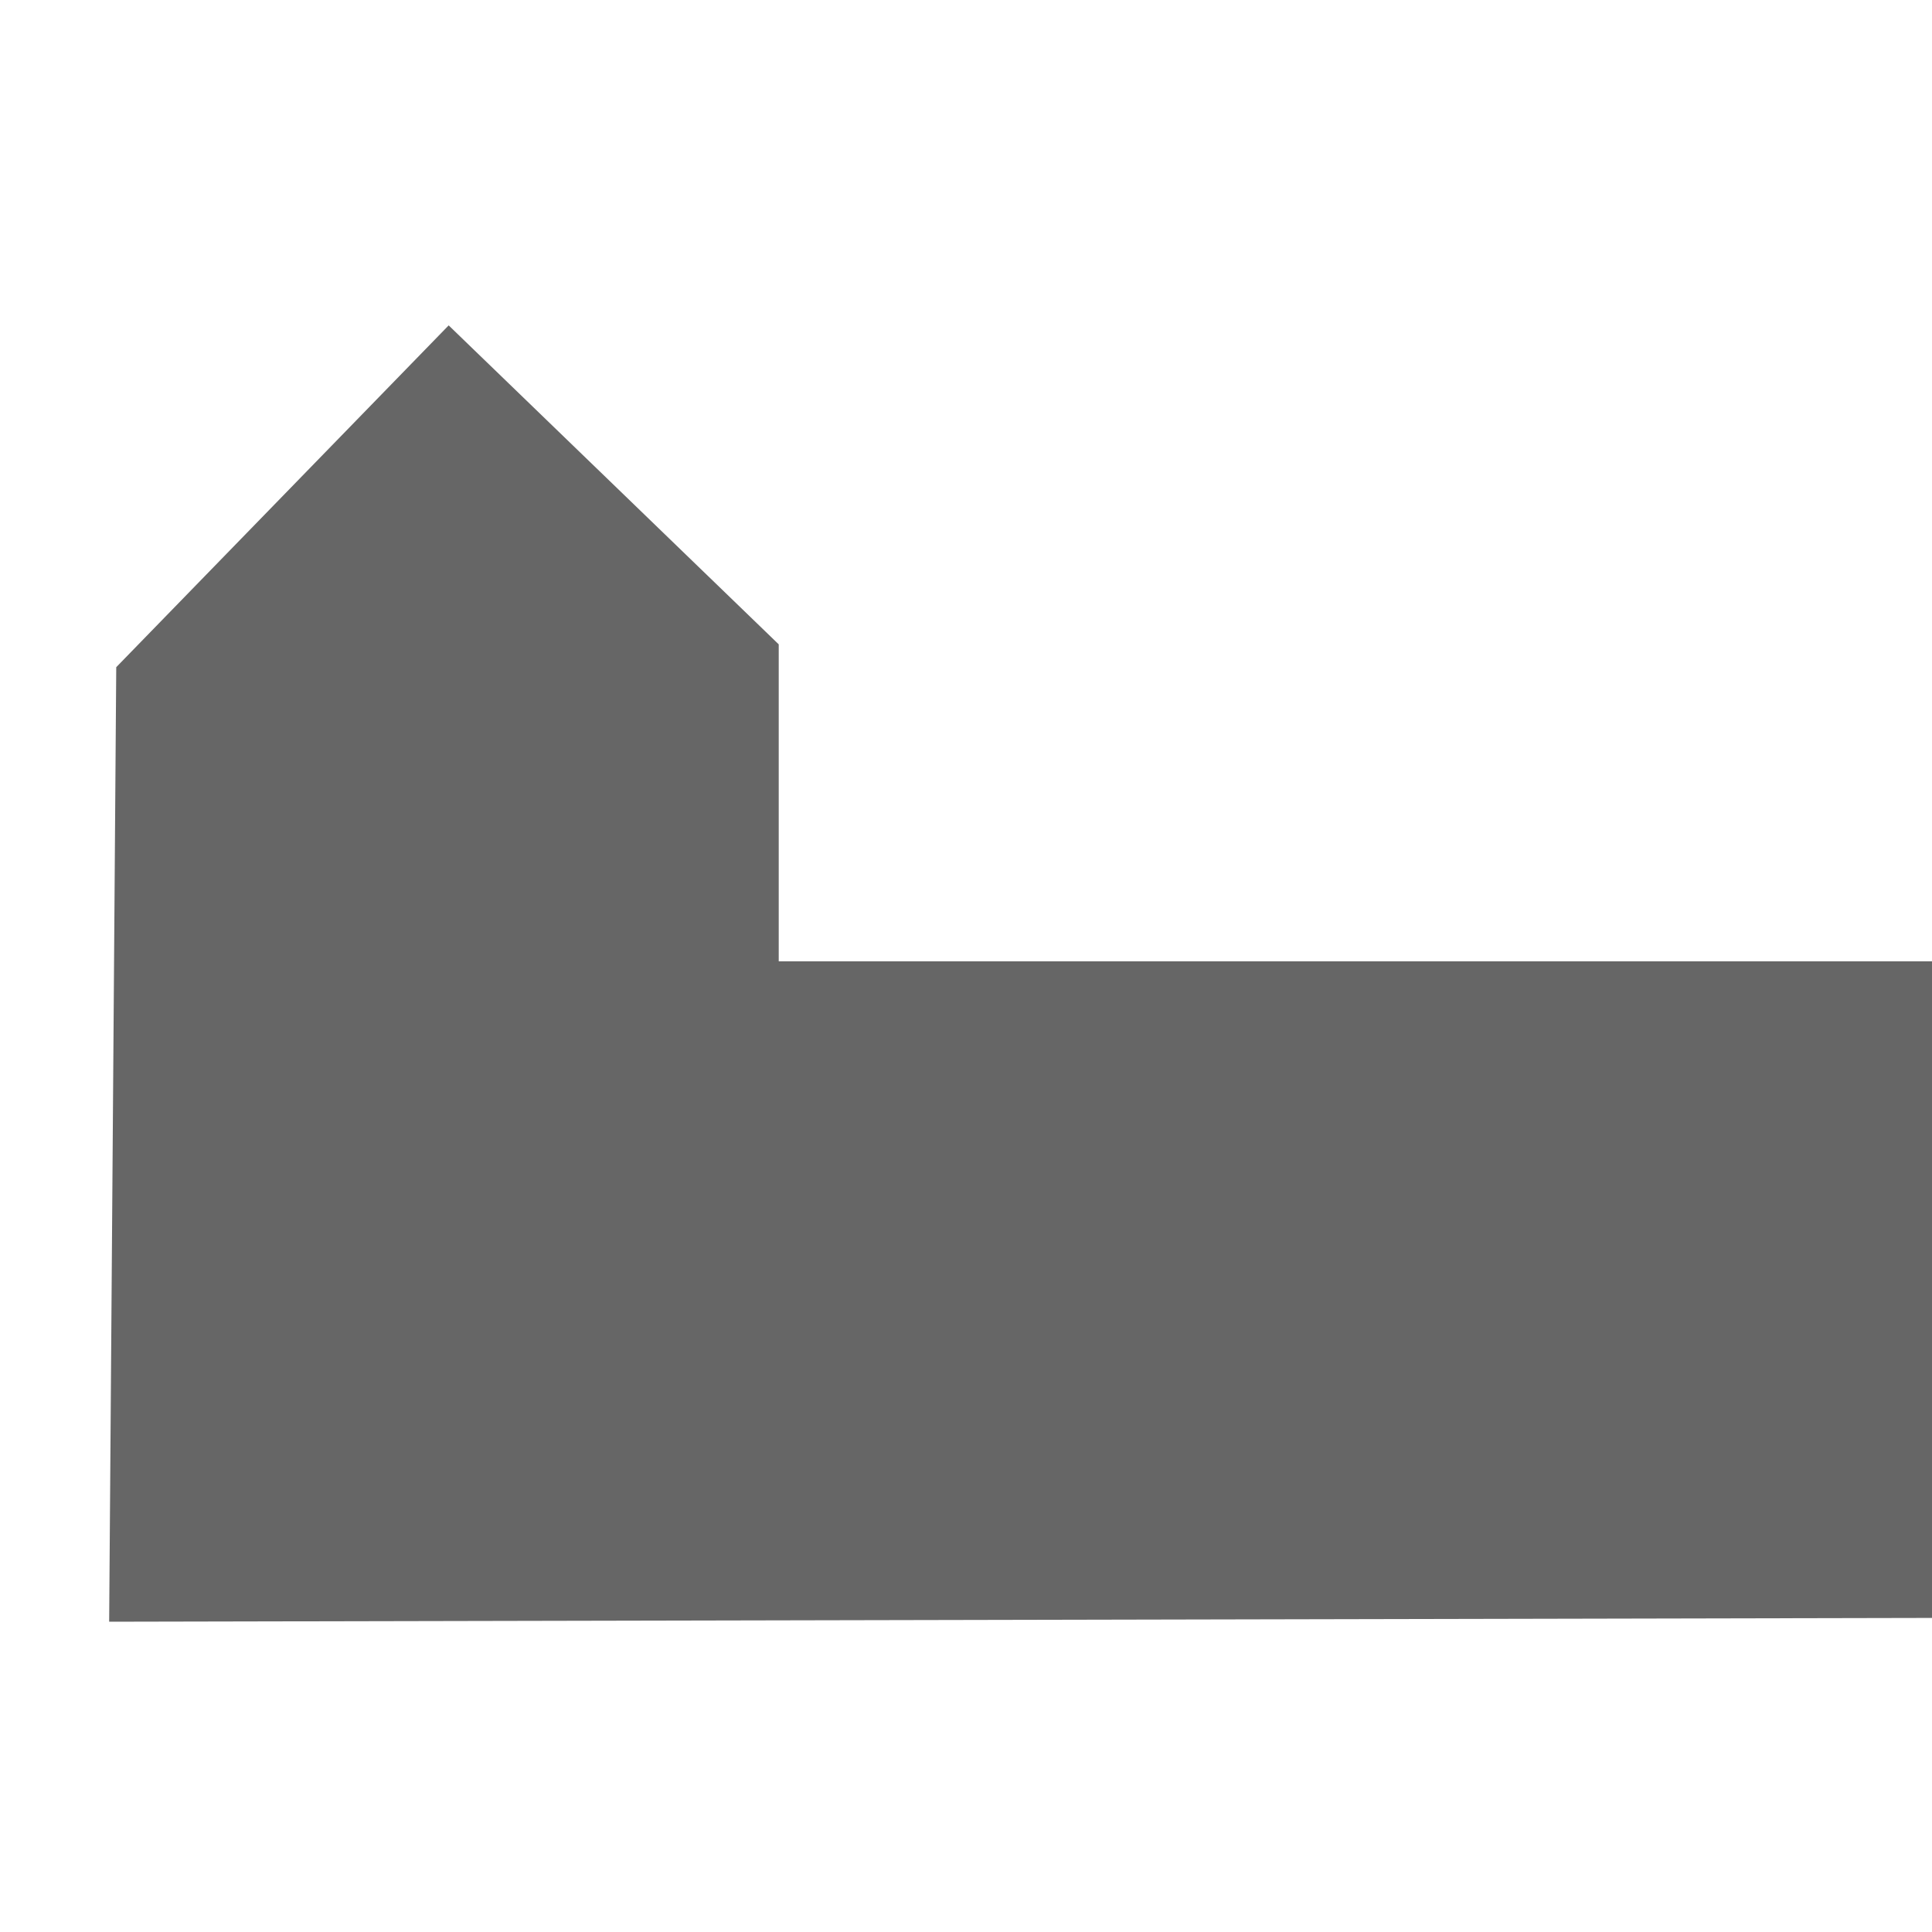
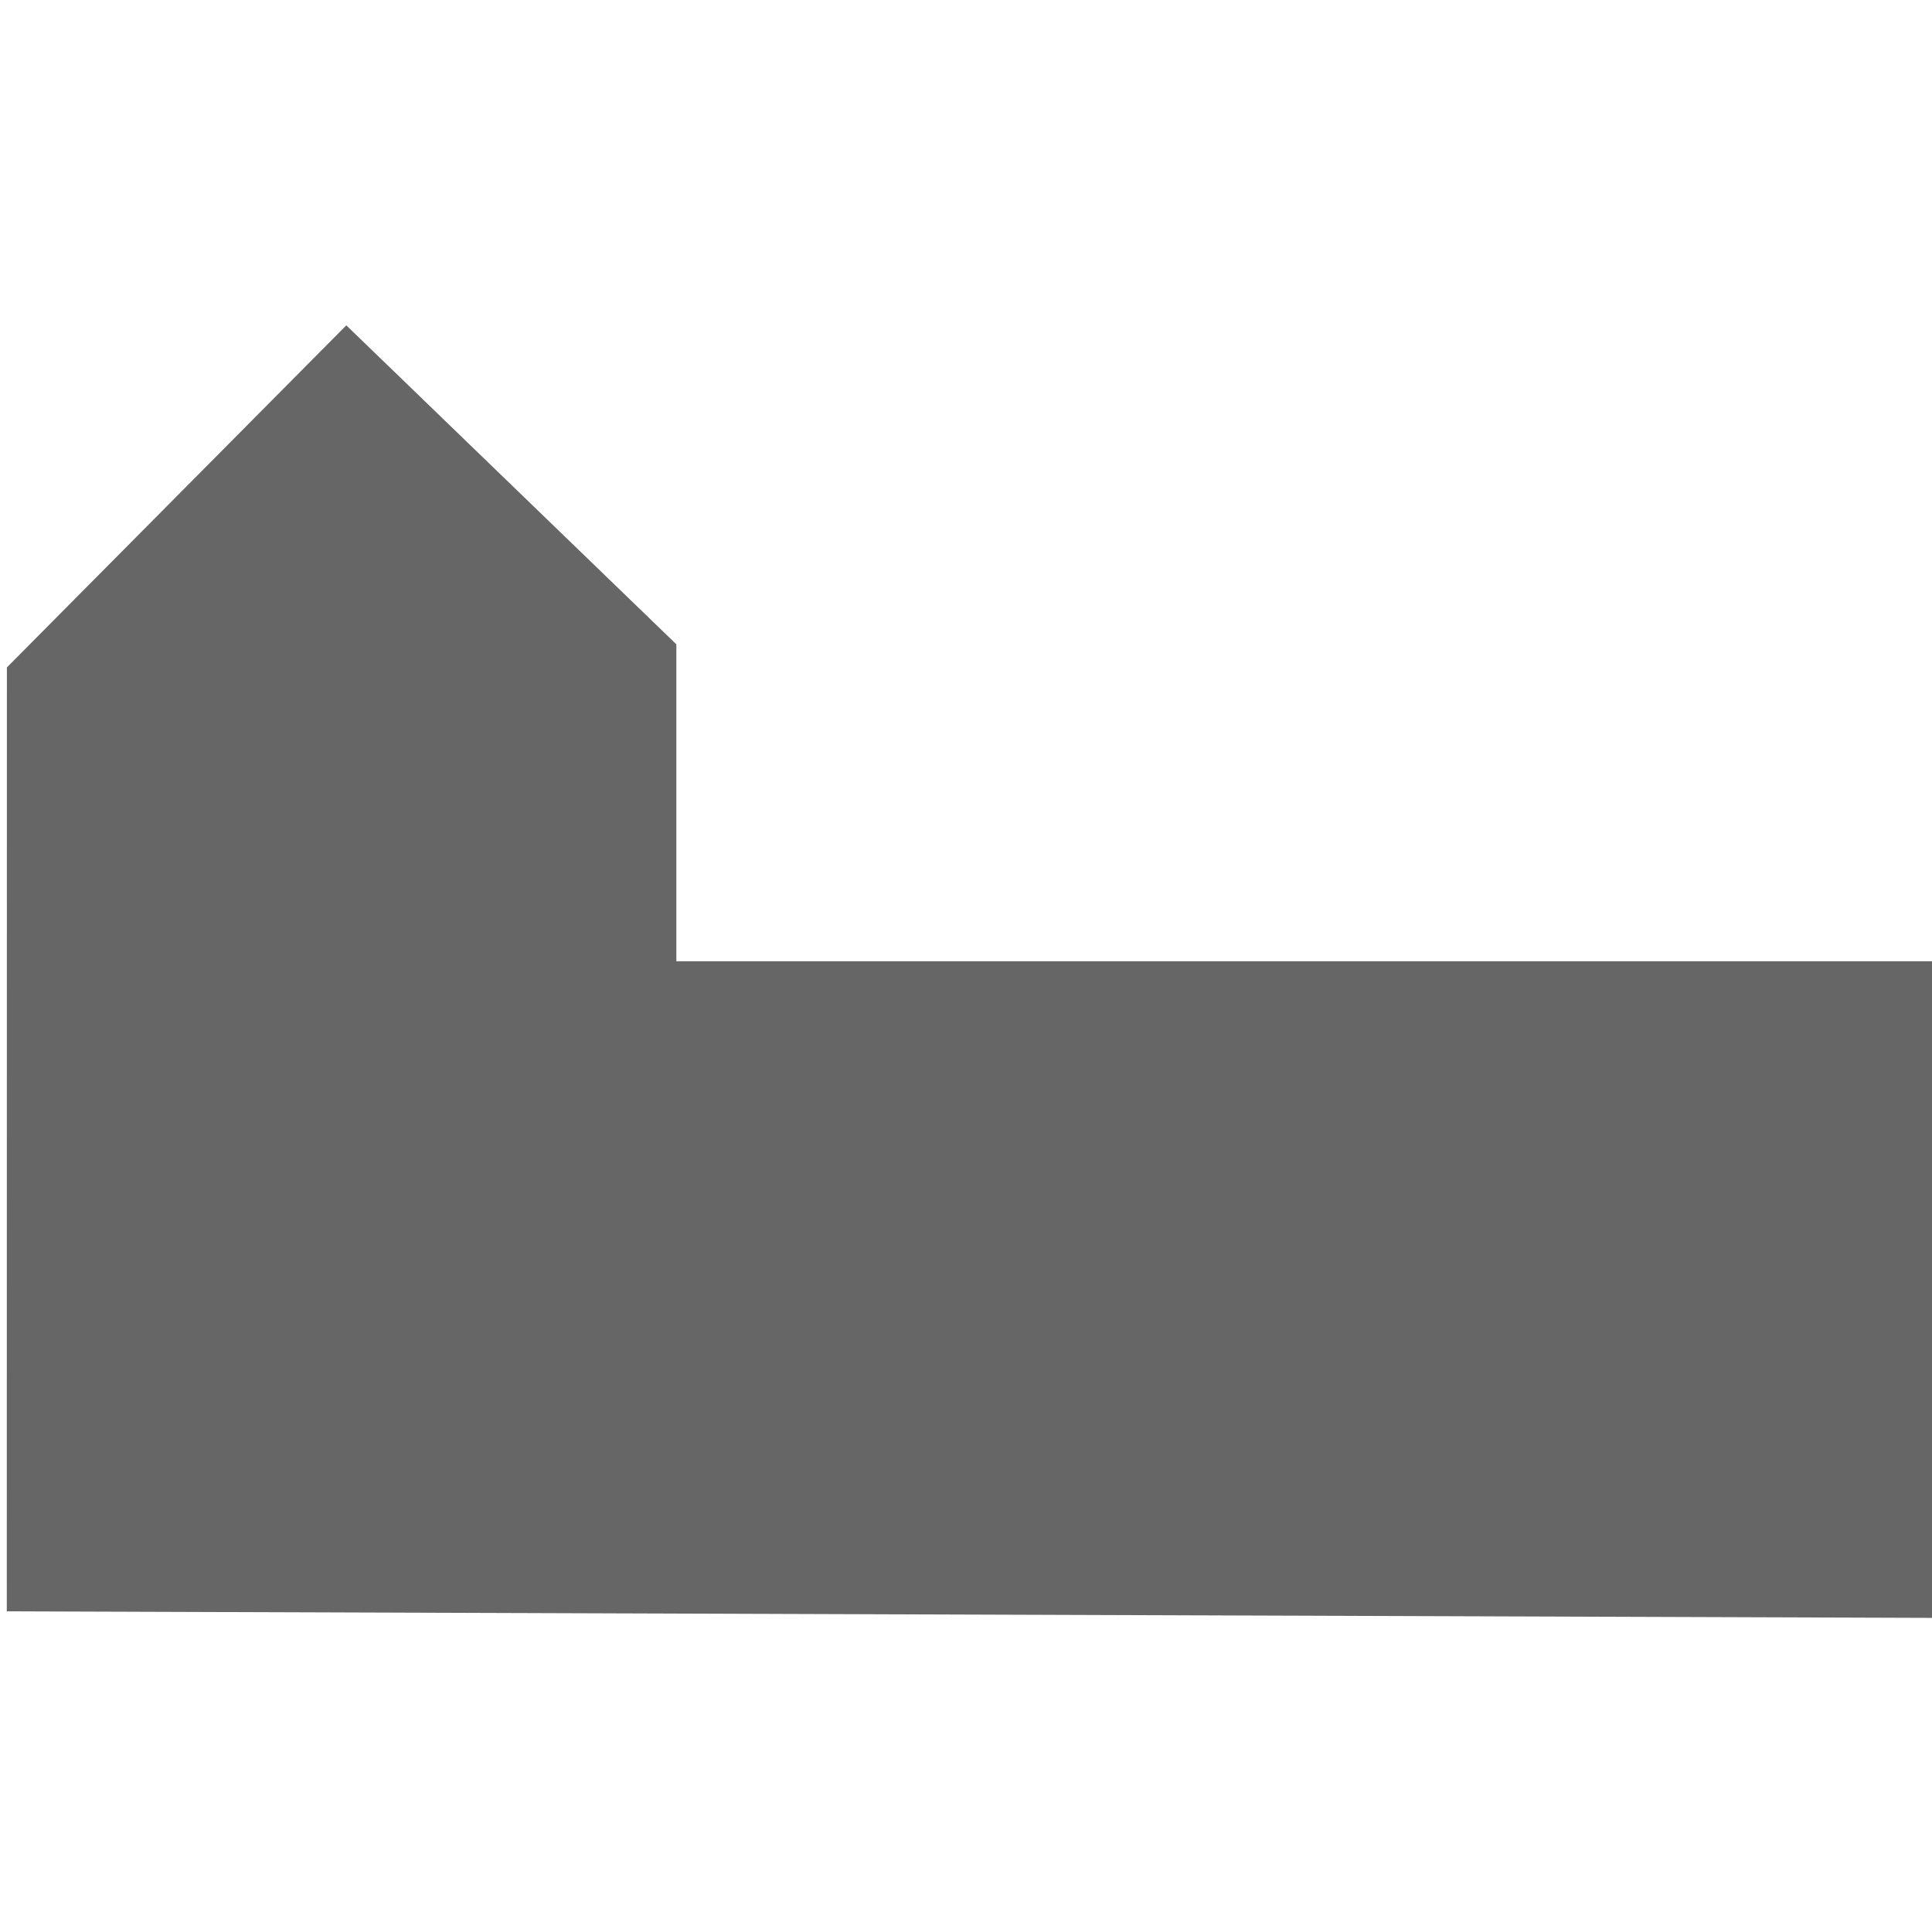
<svg xmlns="http://www.w3.org/2000/svg" id="SVGRoot" width="1em" height="1em" version="1.1" viewBox="0 0 60 40">
  <g id="layer1">
-     <path id="path4520" d="m3.39 40.364 0.22-29.644 10.324-10.615 10.25 9.906v9.843h35.921v20.392" fill="#666666" />
+     <path id="path4520" d="m0.211 40.041 0.003-29.314 10.541-10.623 10.25 9.906v9.843h39.1v20.392" fill="#666666" />
  </g>
</svg>
